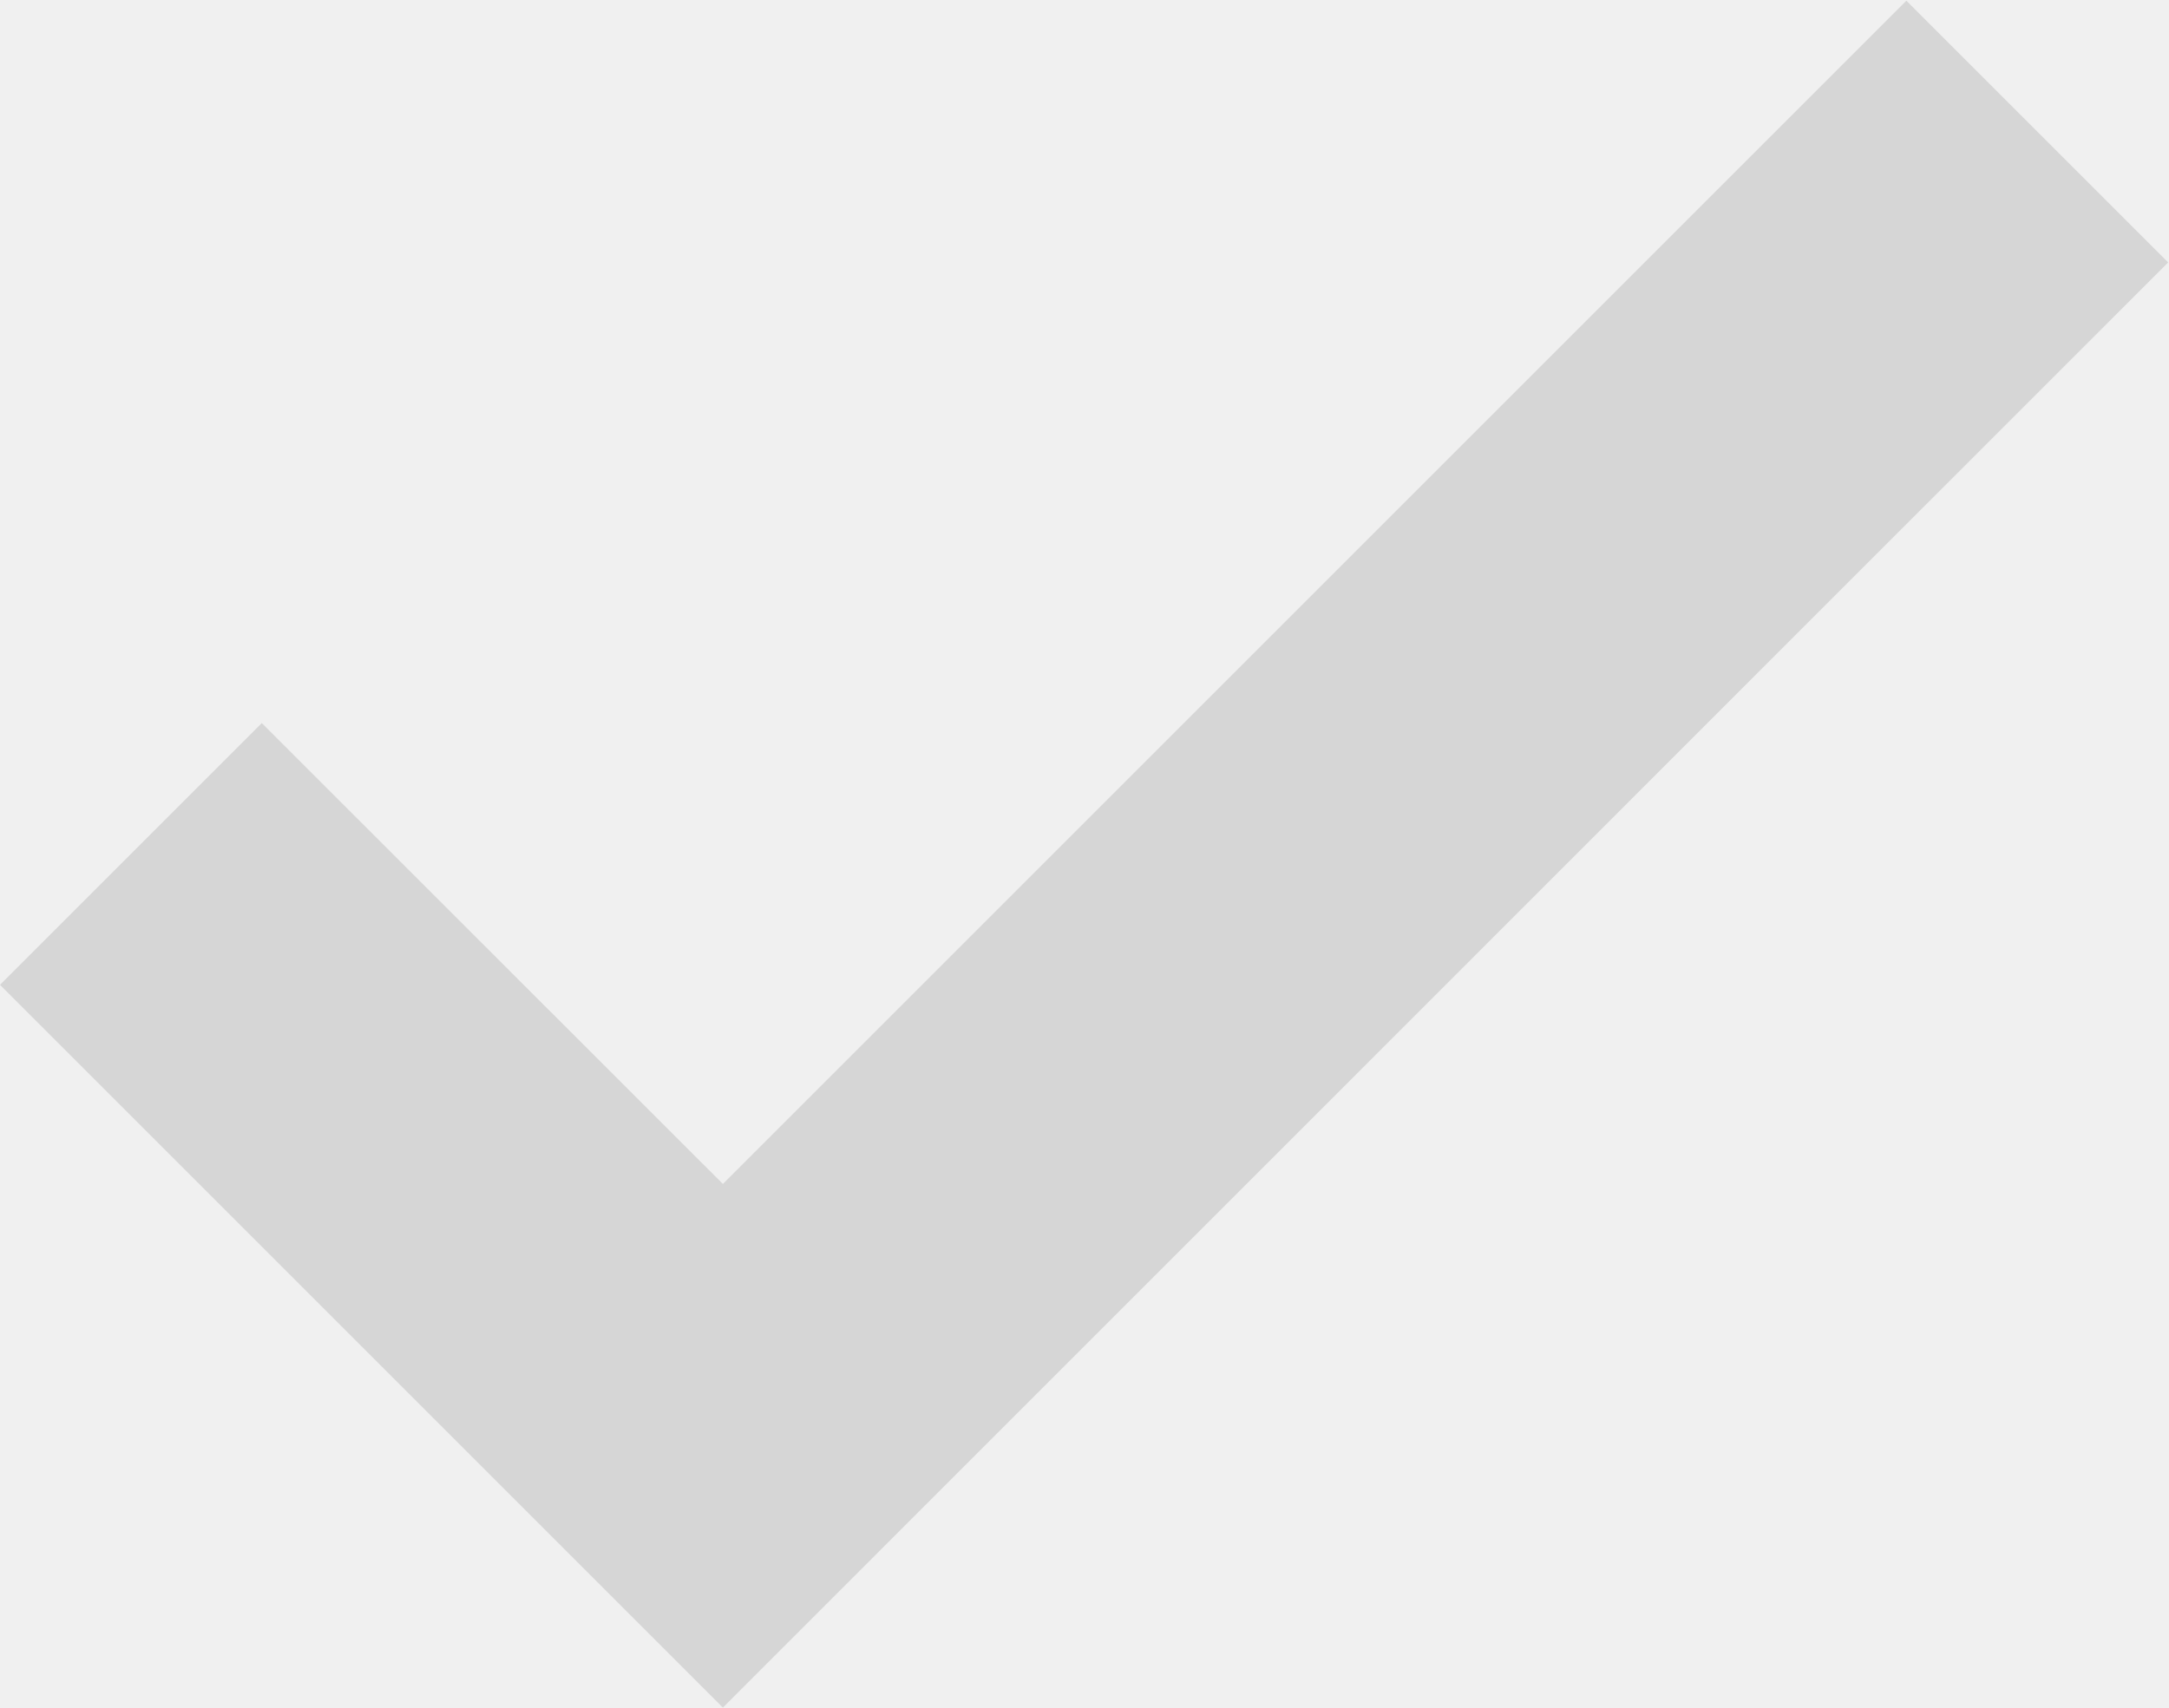
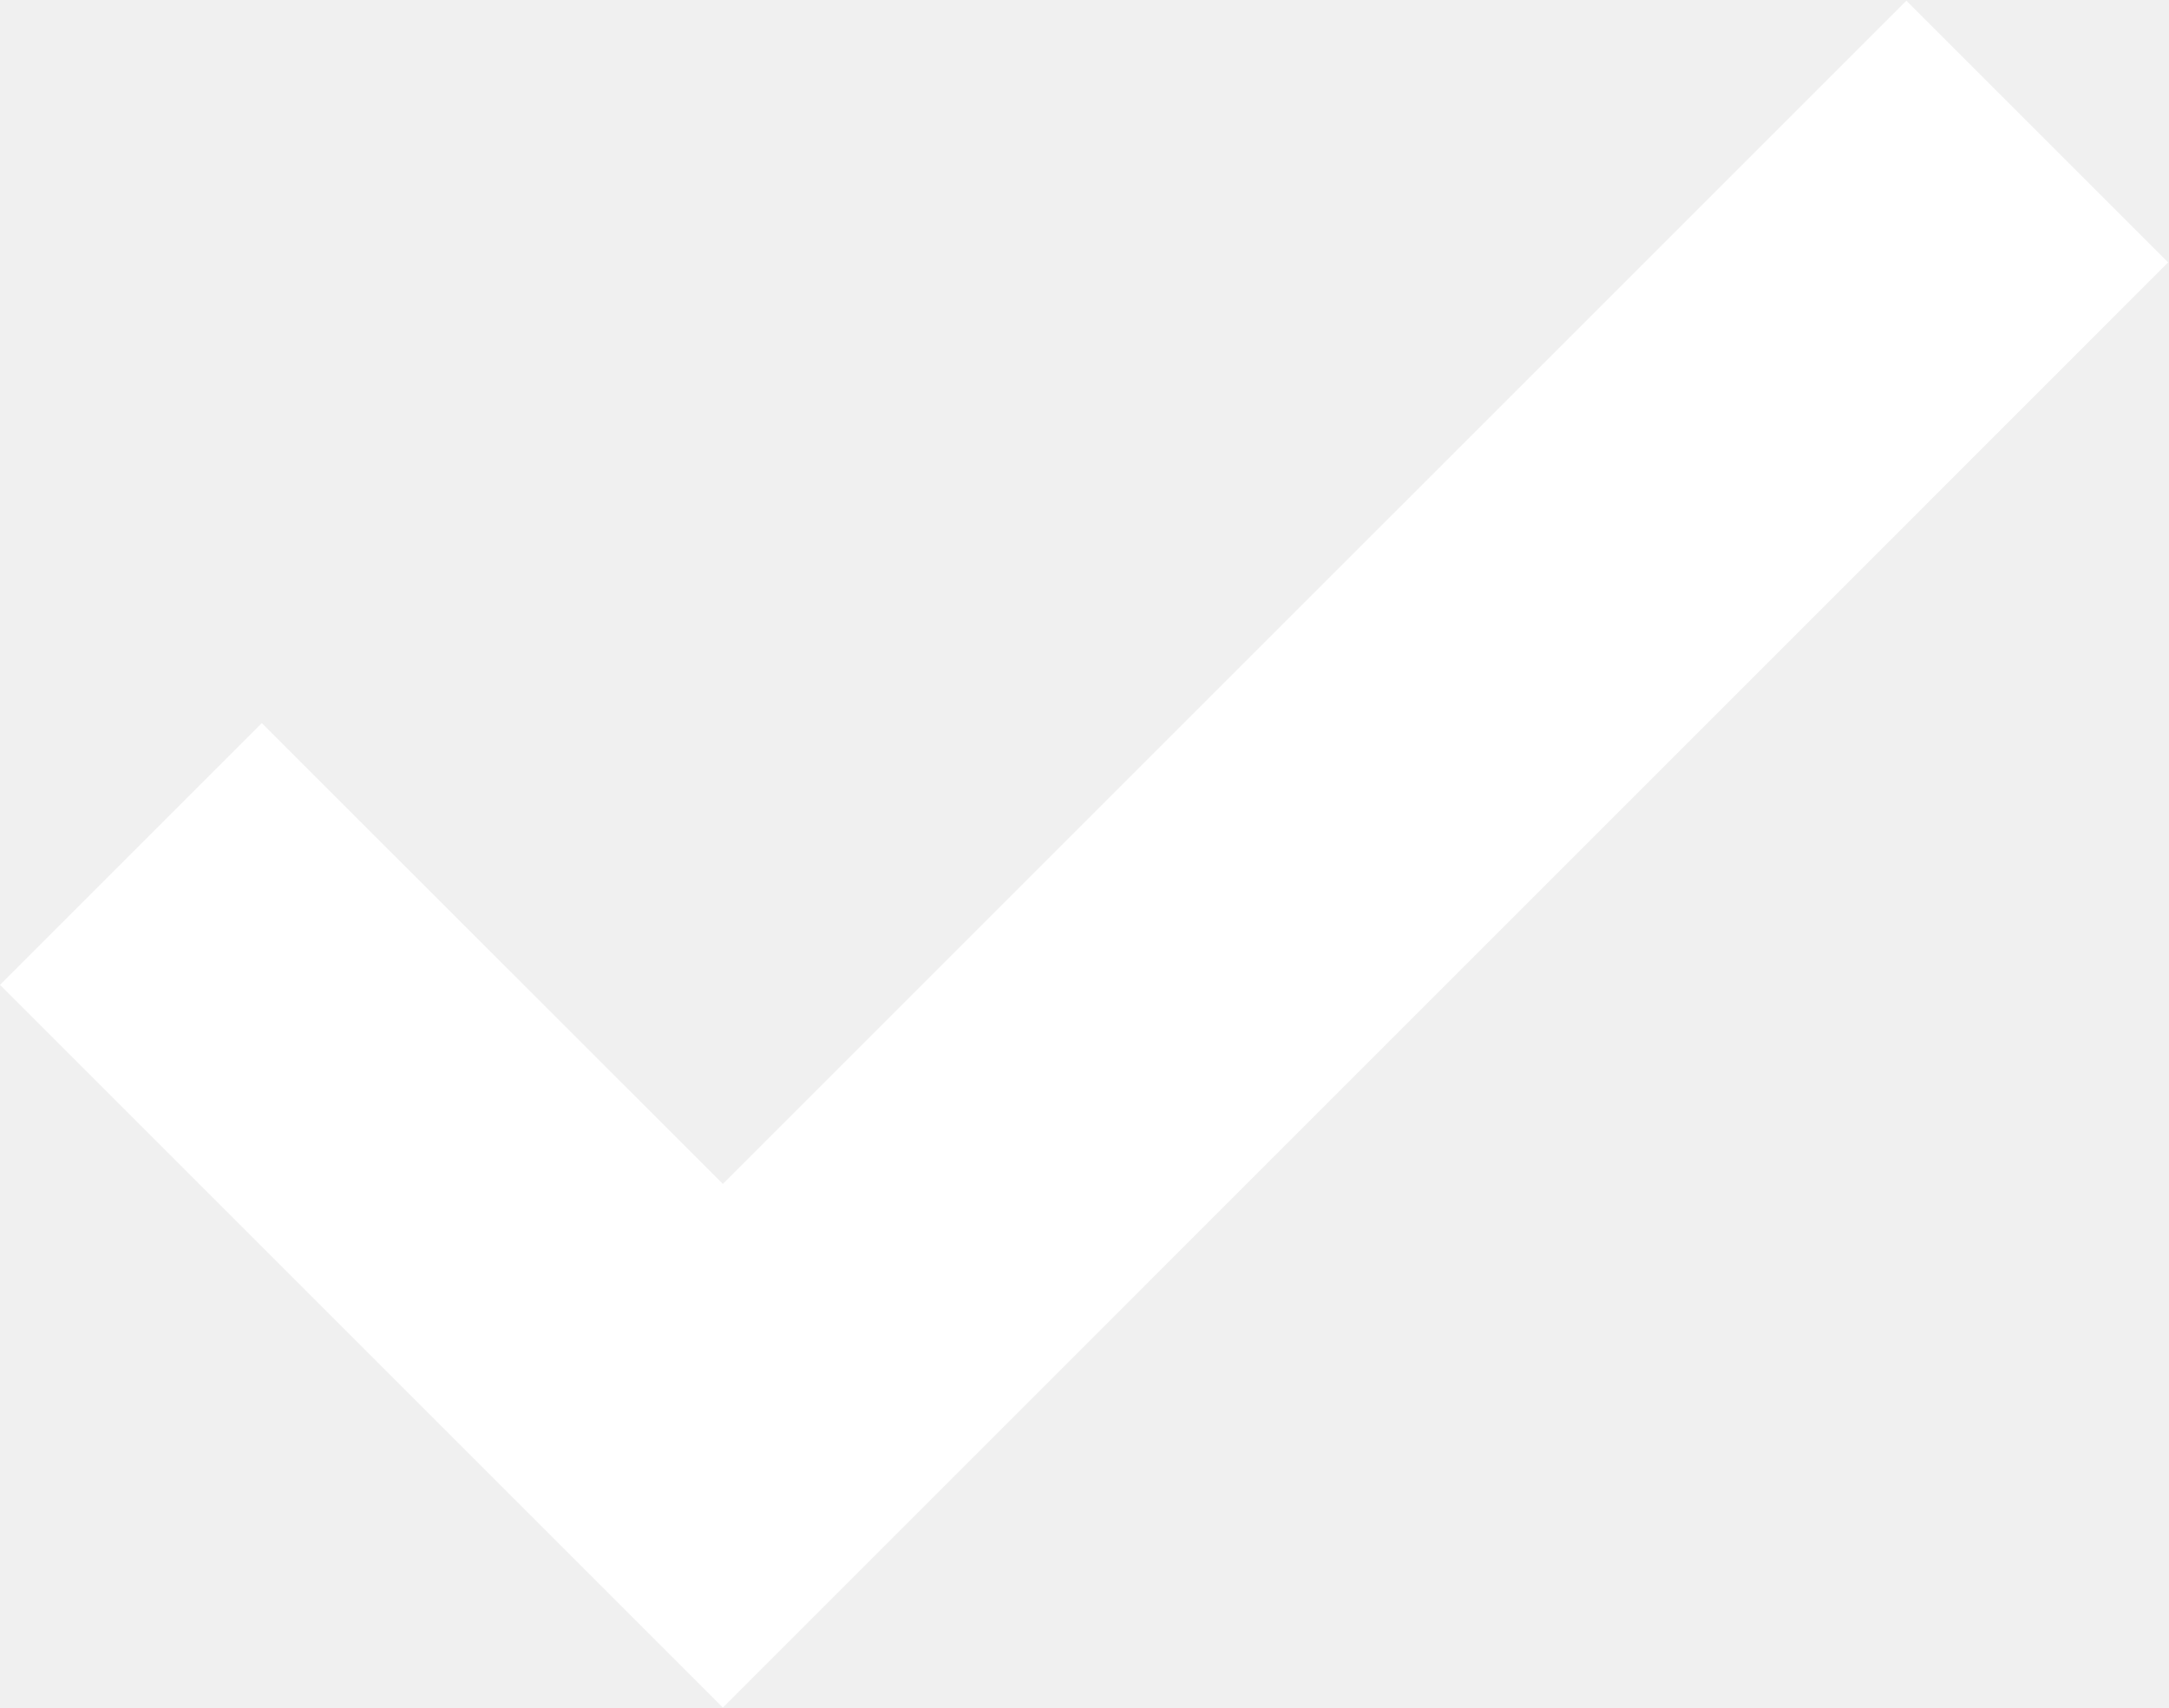
<svg xmlns="http://www.w3.org/2000/svg" version="1.1" width="12.705" height="10.004" viewBox="0 0 12.71 10.00" enable-background="new 0 0 12.71 10.00" xml:space="preserve">
-   <path fill="#D6D6D6" fill-opacity="1" d="M 0,5.768L 1.534,4.234L 4.236,6.935L 11.171,2.09808e-005L 12.705,1.534L 4.236,10.004L 4.236,10.004L 0,5.768 Z " />
+   <path fill="#FFFFFF" fill-opacity="1" d="M 0,5.768L 1.534,4.234L 4.236,6.935L 11.171,2.09808e-005L 12.705,1.534L 4.236,10.004L 4.236,10.004L 0,5.768 Z " />
</svg>
